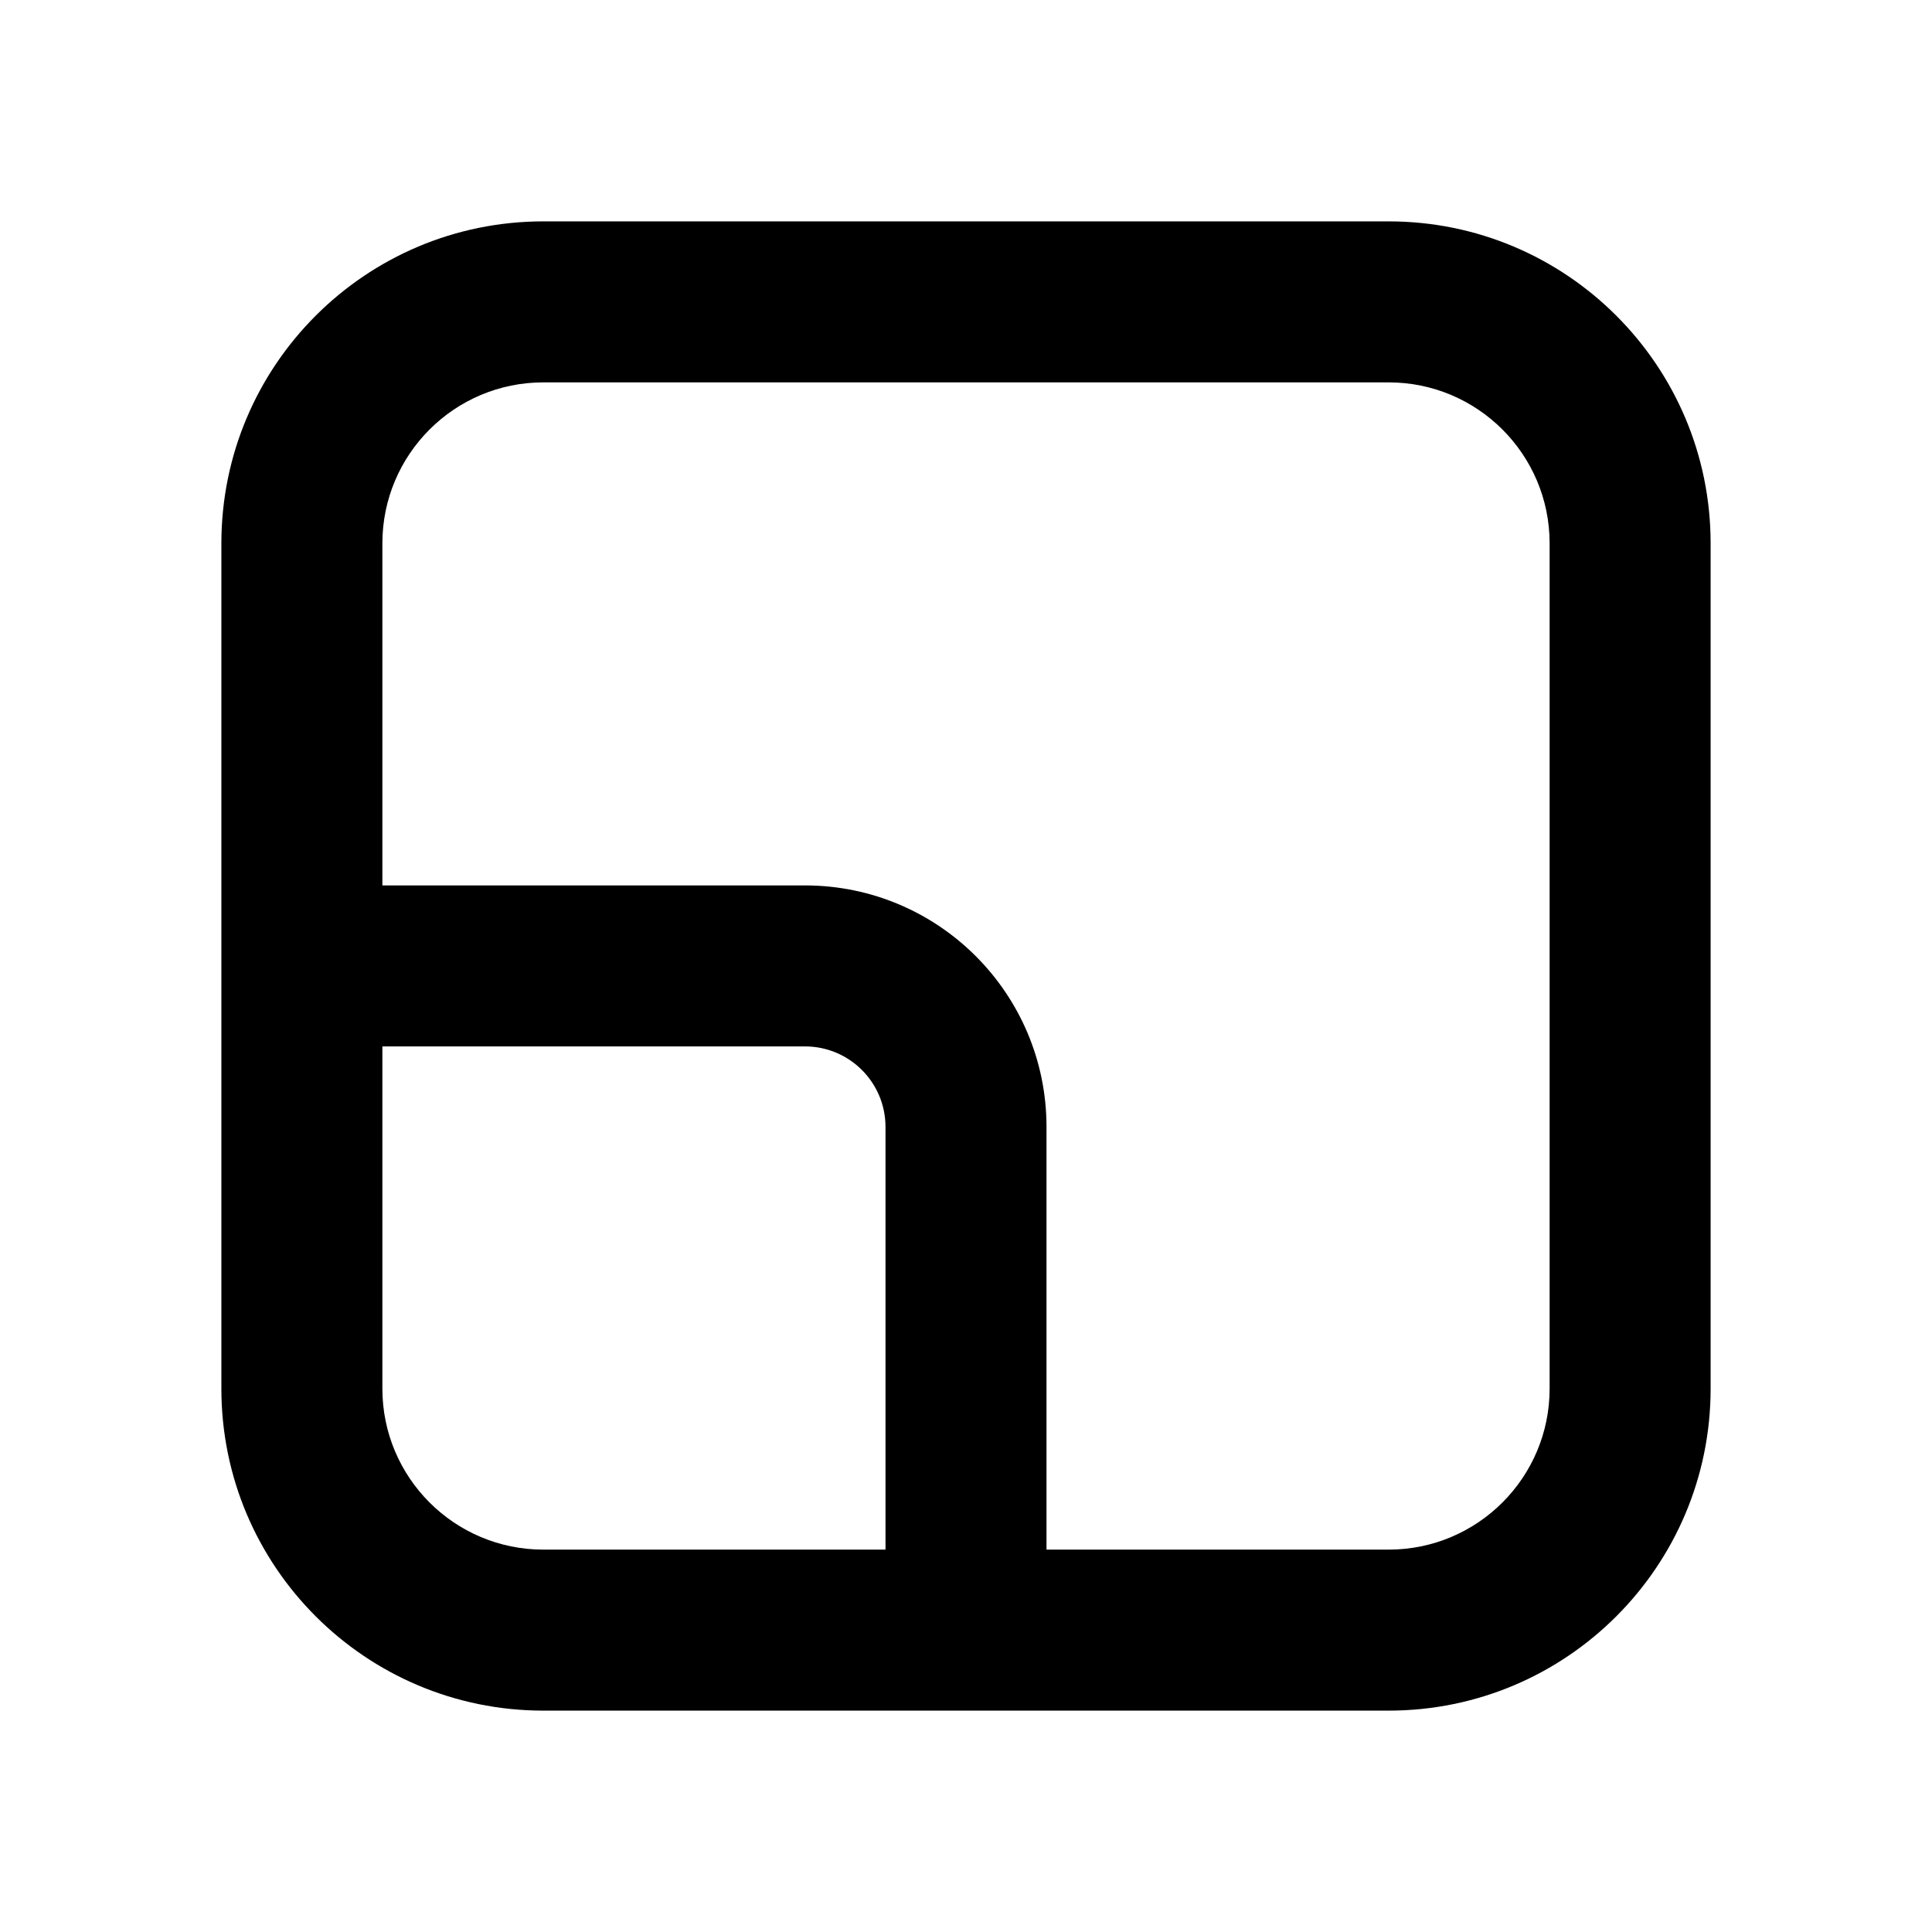
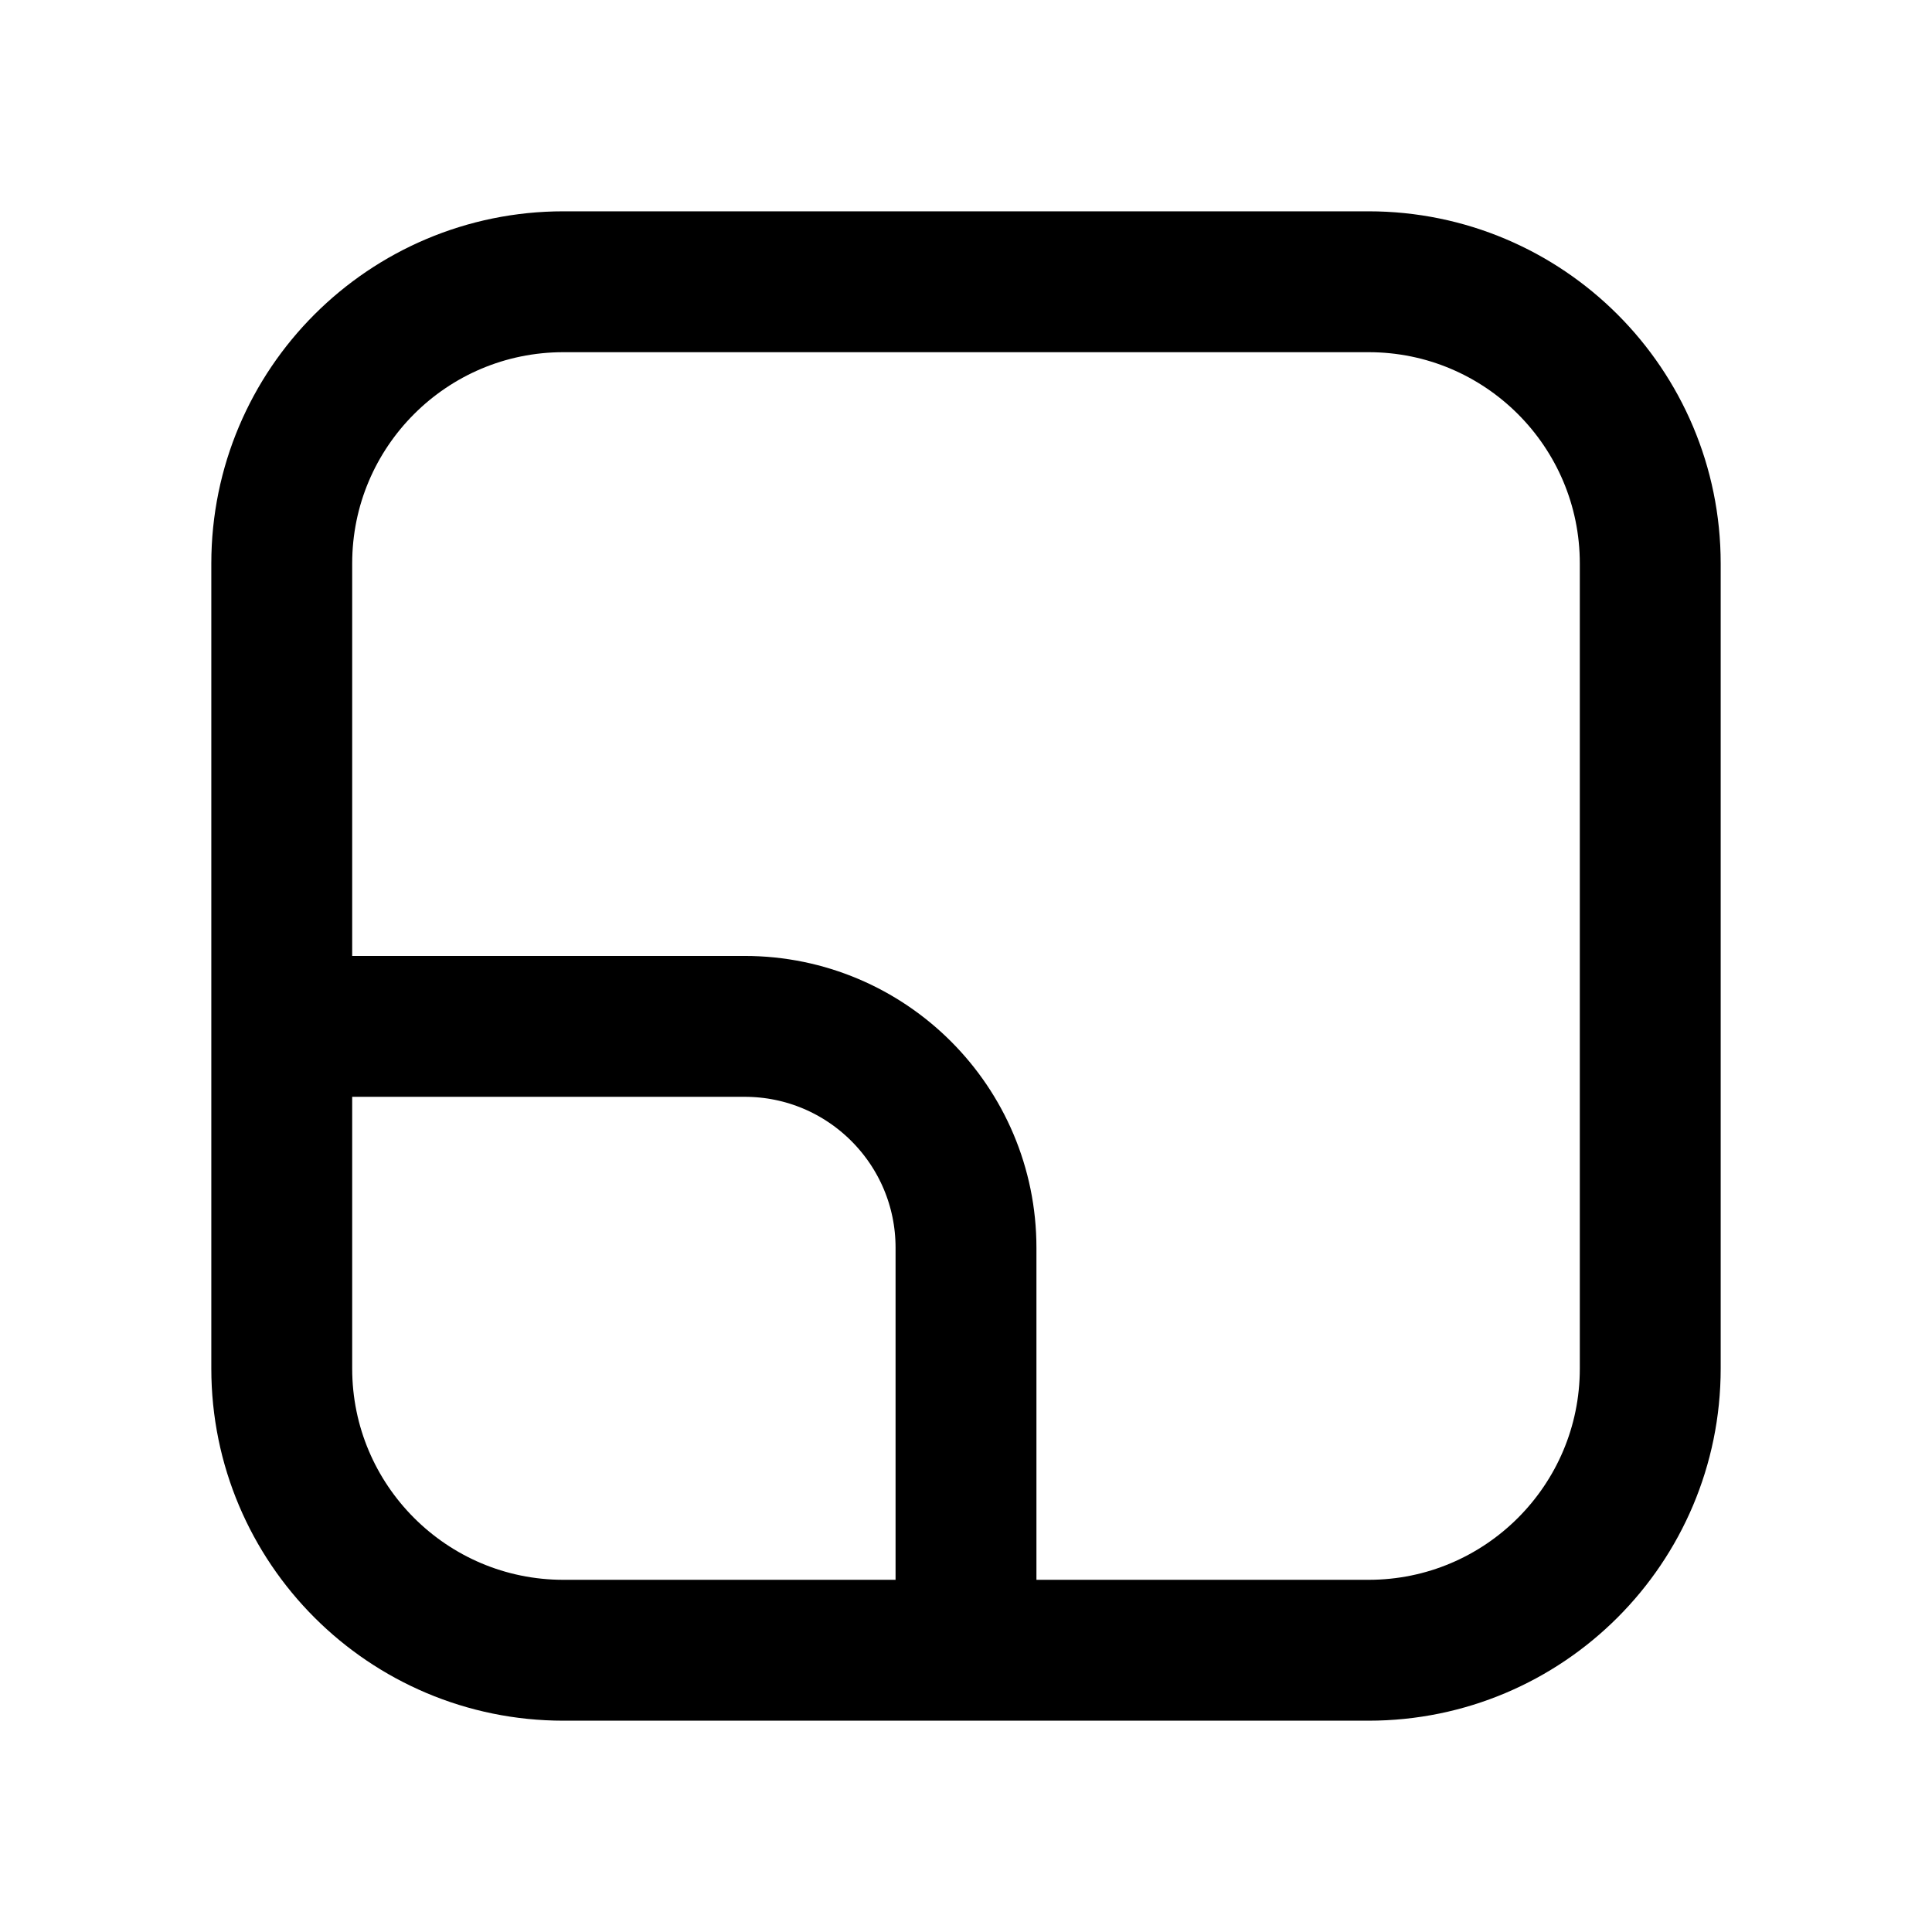
<svg xmlns="http://www.w3.org/2000/svg" viewBox="0 0 24 24" fill="none">
-   <path fill="currentColor" fill-rule="evenodd" clip-rule="evenodd" d="M19.25 6.75v10.5a2 2 0 0 1-2 2H13v-5.251a3 3 0 0 0-3-3H4.75V6.75a2 2 0 0 1 2-2h10.5a2 2 0 0 1 2 2ZM11 19.25v-5.251a1 1 0 0 0-1-1H4.75v4.251a2 2 0 0 0 2 2H11Zm6.25-16.5a4 4 0 0 1 4 4v10.5a4 4 0 0 1-4 4H6.75a4 4 0 0 1-4-4V6.75a4 4 0 0 1 4-4h10.5Z" />
+   <path stroke="currentColor" stroke-width="1.75" stroke-linejoin="round" d="M7 3.5h10A3.5 3.5 0 0 1 20.5 7v10a3.5 3.5 0 0 1-3.5 3.5H7A3.5 3.5 0 0 1 3.5 17V7A3.5 3.5 0 0 1 7 3.5Z" />
+   <path stroke="currentColor" stroke-width="1.75" stroke-linejoin="round" d="M3.5 12.75h5.75A2.75 2.75 0 0 1 12 15.5v5" />
</svg>
